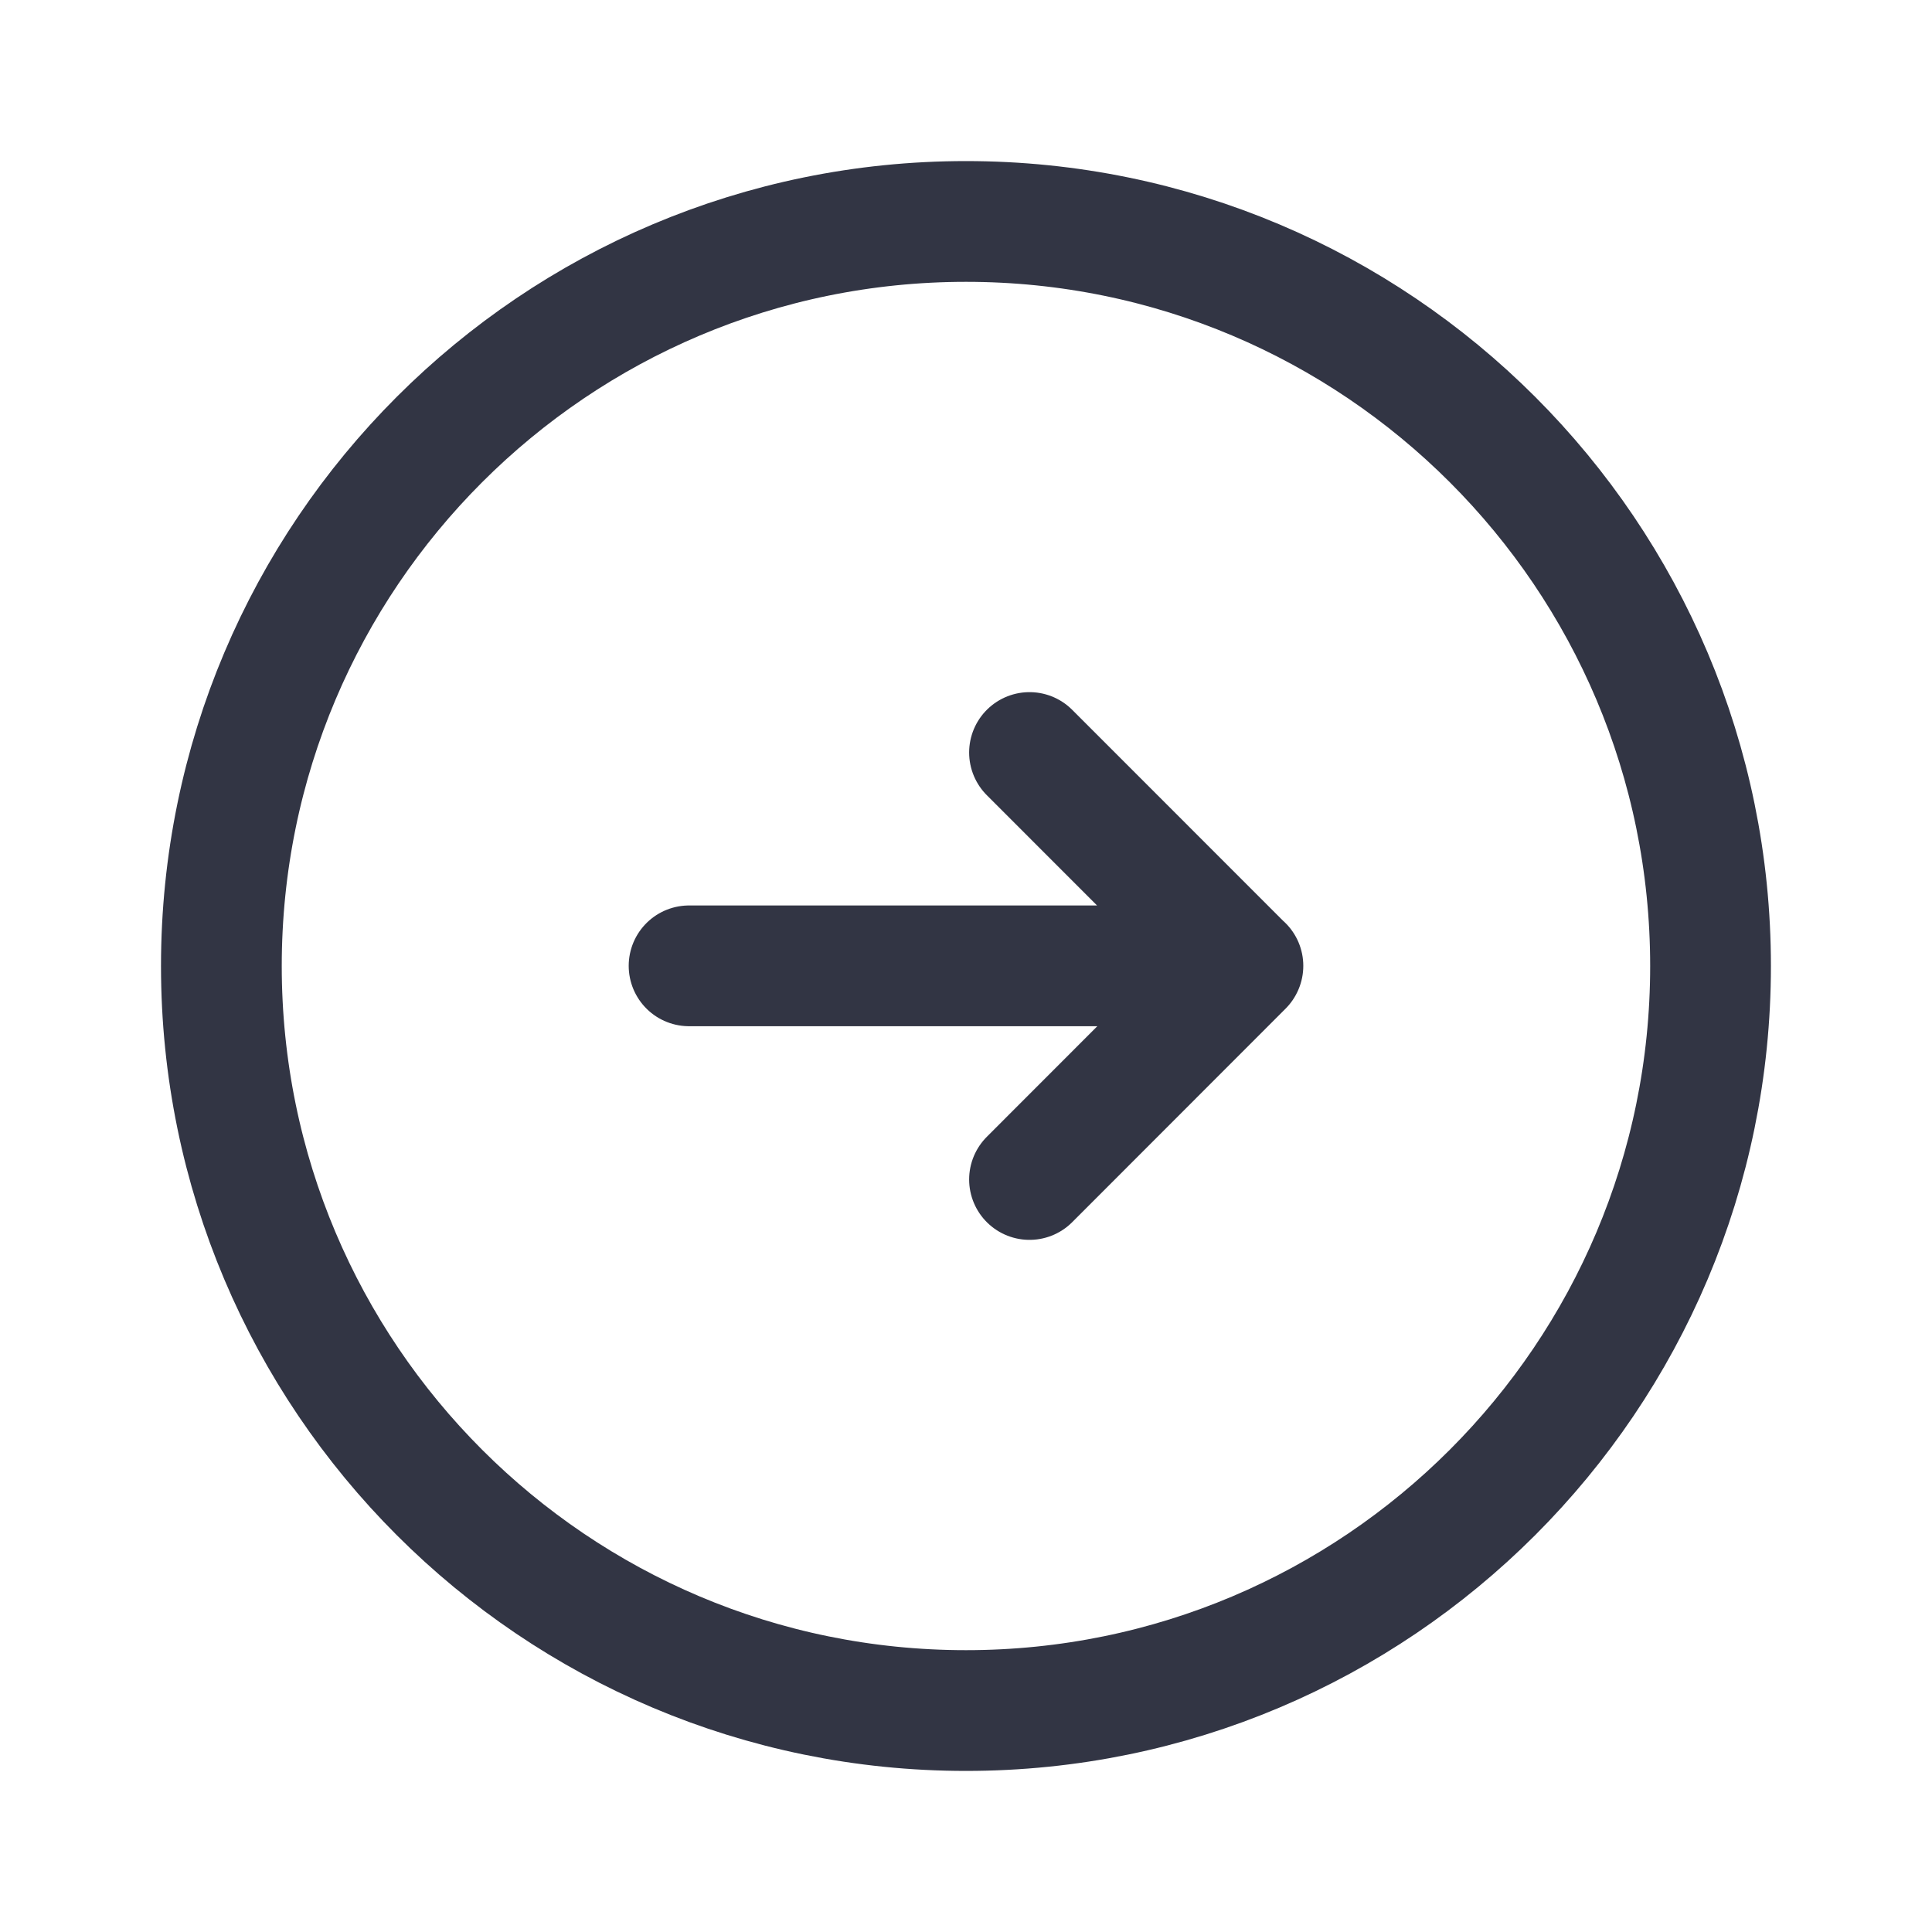
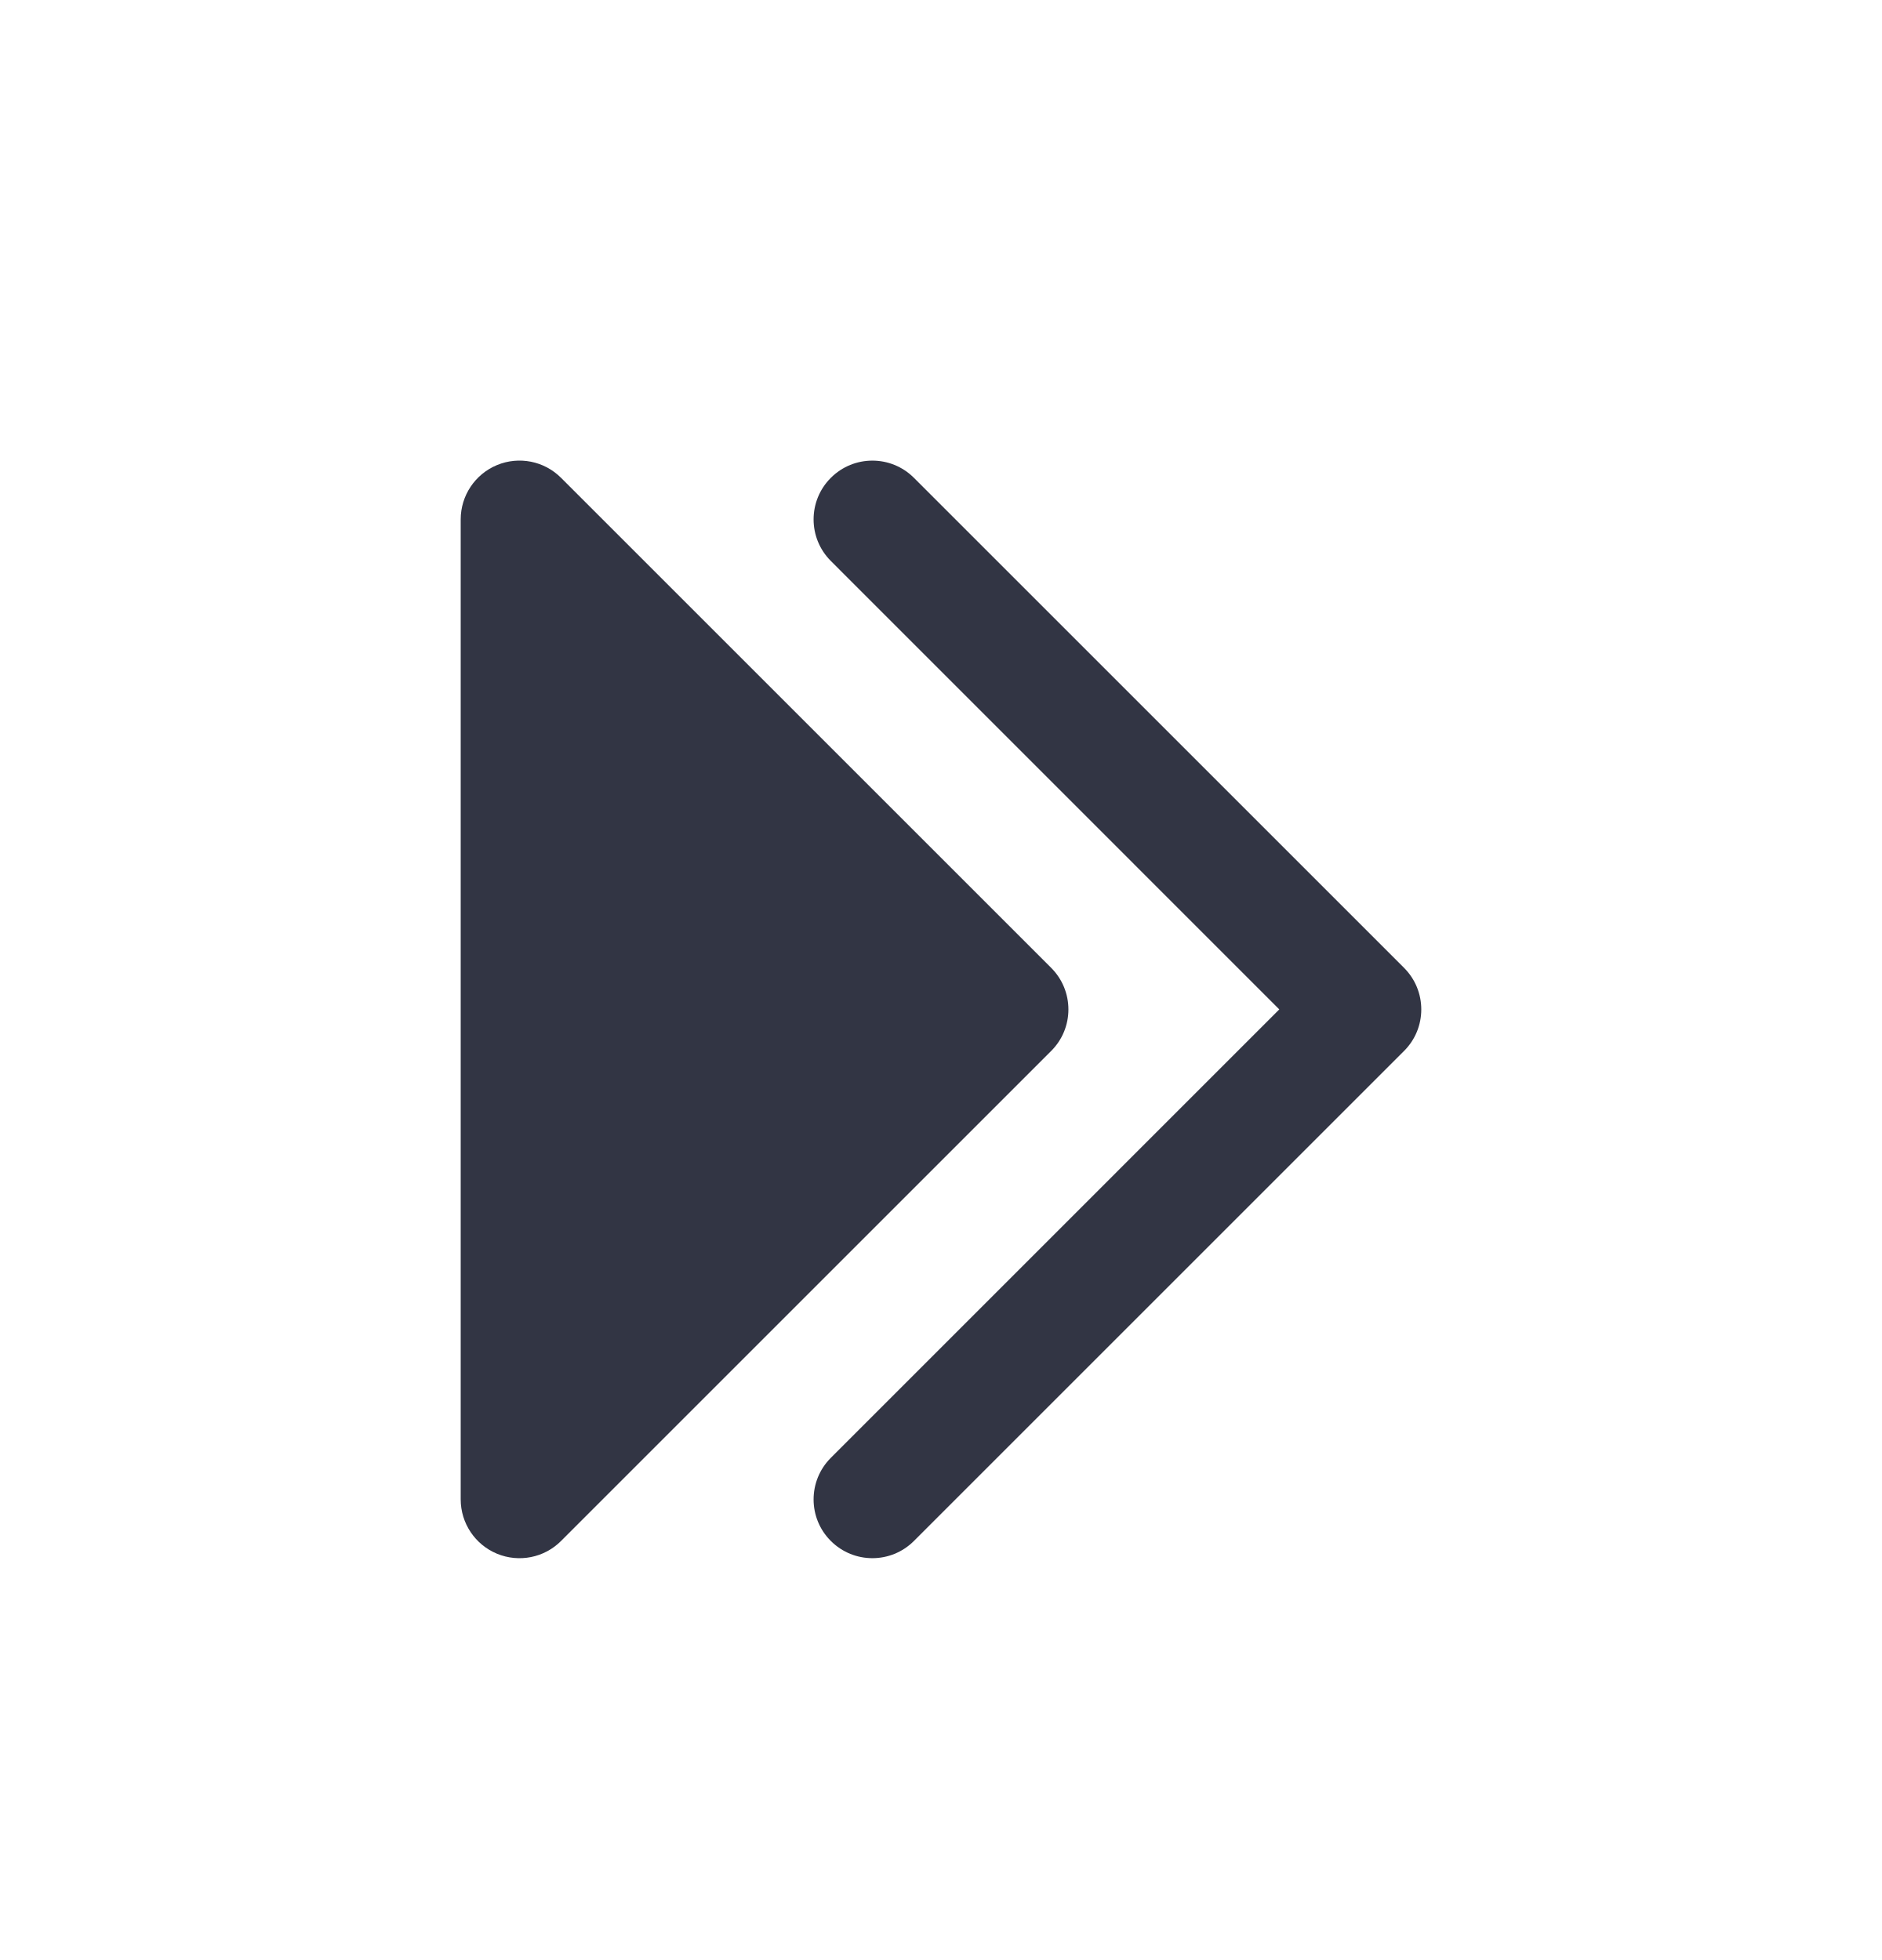
- <svg xmlns="http://www.w3.org/2000/svg" width="24" height="24" viewBox="0 0 24 24" fill="none">
-   <path d="M15.44 11.998H15.438M15.438 11.998L8.56 11.998M15.438 11.998L15.439 12L12.789 14.652M15.438 11.998L12.789 9.348M12 21.249C6.891 21.249 2.75 17.108 2.75 12C2.75 6.892 6.891 2.751 12 2.751C17.108 2.751 21.249 6.892 21.249 12C21.249 17.108 17.108 21.249 12 21.249Z" stroke="#323544" stroke-width="1.5" stroke-linecap="round" stroke-linejoin="round" />
+ <svg xmlns="http://www.w3.org/2000/svg" width="24" height="25" viewBox="0 0 24 25" fill="none">
+   <path d="M7.155 6.095C6.941 5.88 6.618 5.816 6.338 5.932C6.058 6.048 5.875 6.322 5.875 6.625V19.125C5.875 19.428 6.058 19.702 6.338 19.818C6.618 19.934 6.941 19.87 7.155 19.655L13.405 13.405C13.698 13.113 13.698 12.638 13.405 12.345L7.155 6.095Z" fill="#323544" />
+   <path d="M11.655 6.095C11.362 5.802 10.888 5.802 10.595 6.095C10.302 6.388 10.302 6.862 10.595 7.155L16.314 12.875L10.595 18.595C10.302 18.888 10.302 19.363 10.595 19.655C10.888 19.948 11.362 19.948 11.655 19.655L17.905 13.405C18.198 13.113 18.198 12.638 17.905 12.345L11.655 6.095Z" fill="#323544" />
</svg>
